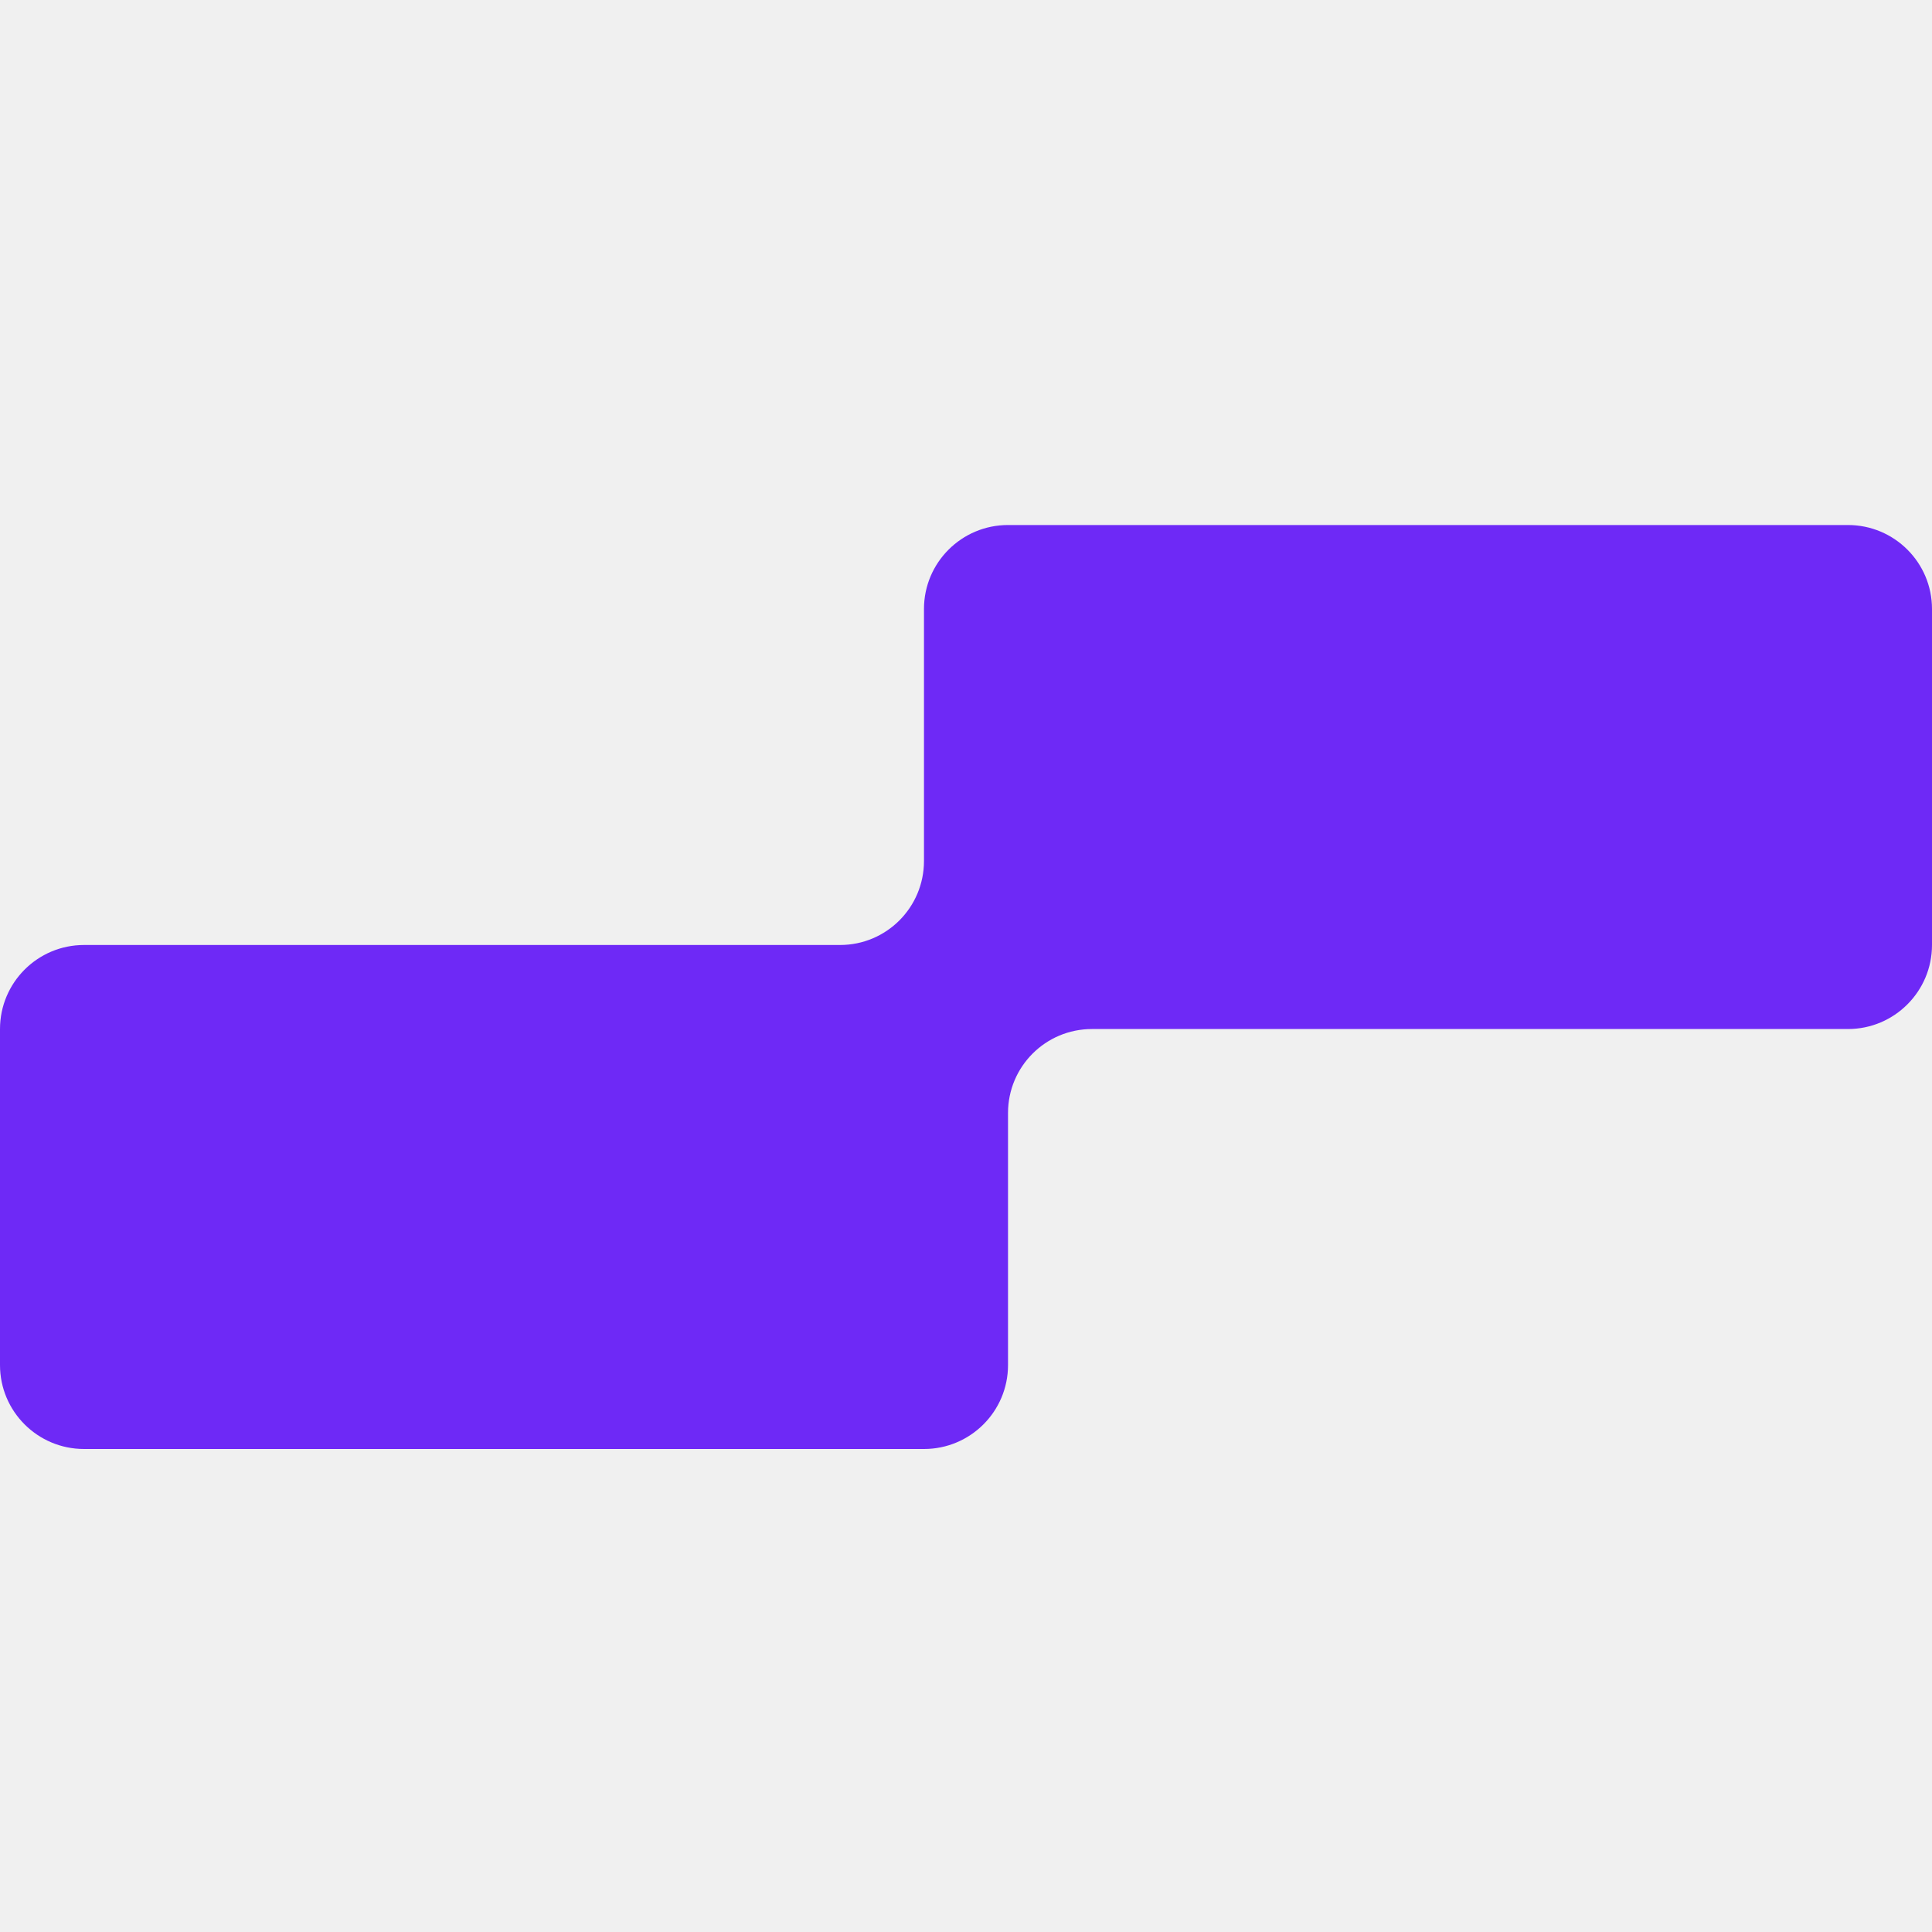
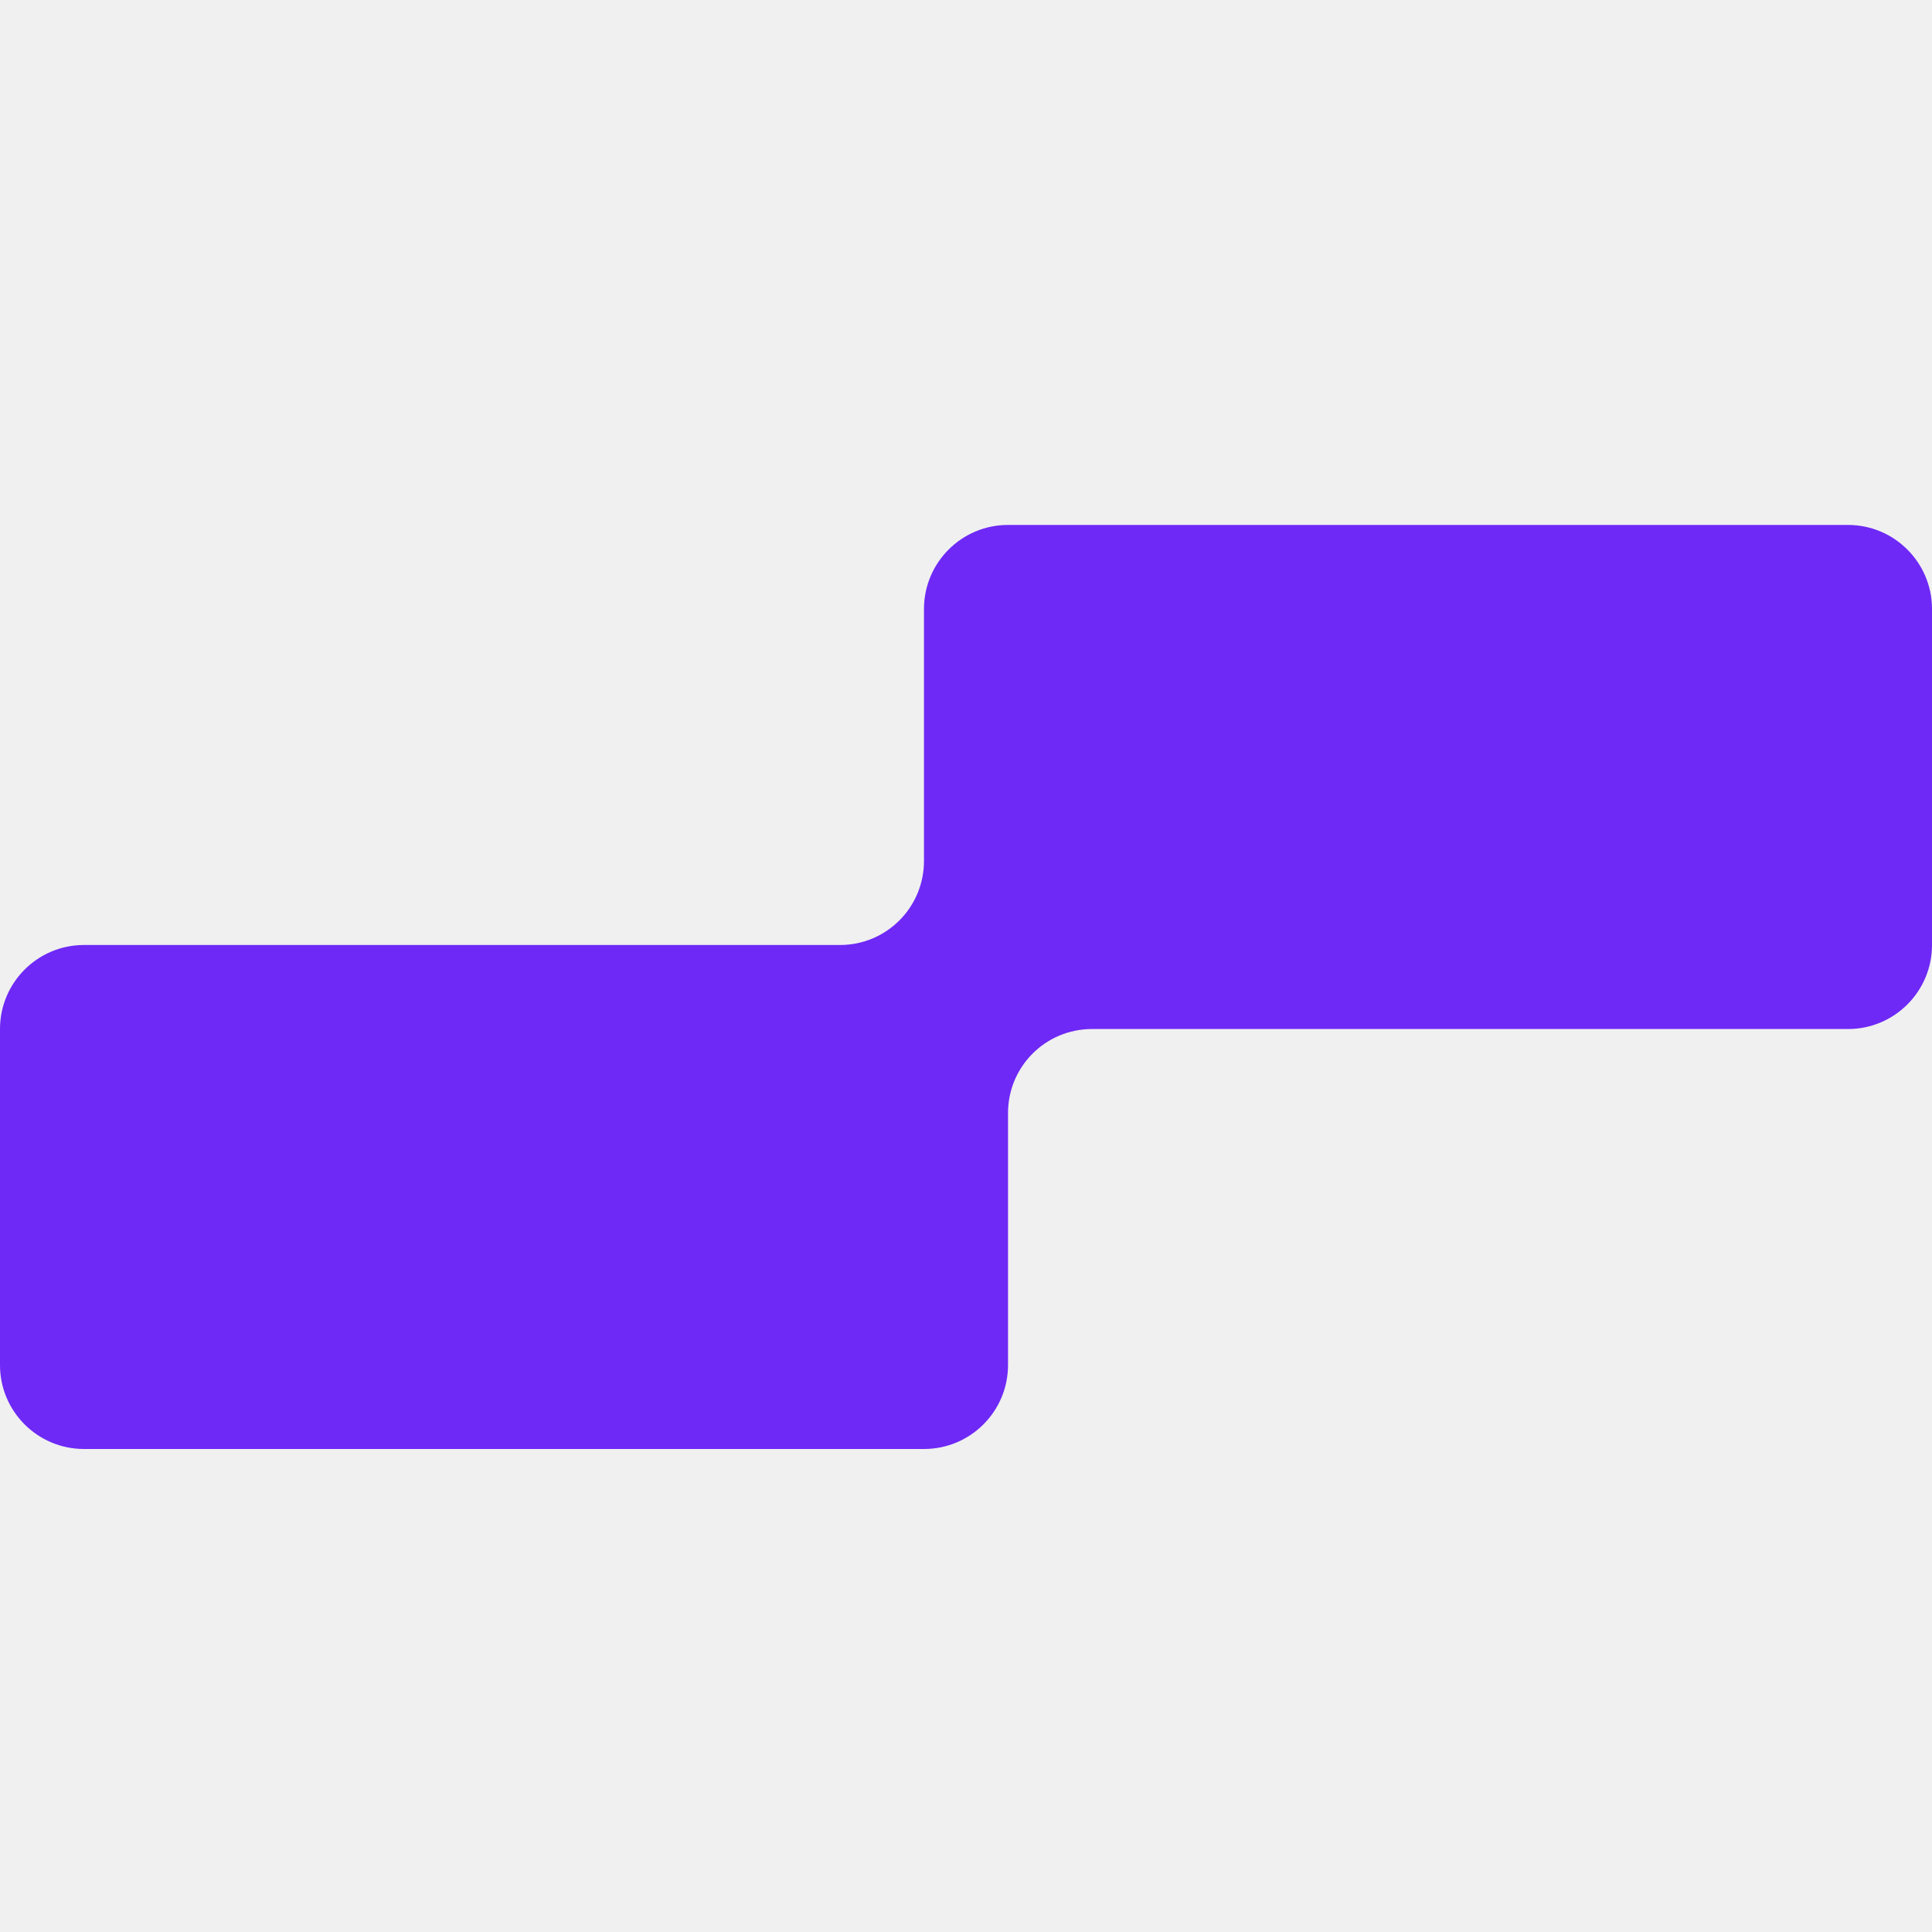
- <svg xmlns="http://www.w3.org/2000/svg" width="16" height="16" viewBox="0 0 16 16" fill="none">
-   <g clip-path="url(#clip0_11151_6657)">
-     <path d="M15.304 4.348H8.348C7.964 4.348 7.652 4.659 7.652 5.043V7.13C7.652 7.515 7.341 7.826 6.957 7.826H0.696C0.312 7.826 0 8.137 0 8.522V11.305C0 11.689 0.312 12 0.696 12H7.652C8.036 12 8.348 11.689 8.348 11.305V9.217C8.348 8.833 8.659 8.522 9.043 8.522H15.304C15.688 8.522 16 8.21 16 7.826V5.043C16 4.659 15.688 4.348 15.304 4.348Z" fill="#6E29F6" />
-   </g>
-   <defs>
-     <clipPath id="clip0_11151_6657">
-       <rect width="16" height="16" fill="white" />
-     </clipPath>
-   </defs>
+ <svg xmlns="http://www.w3.org/2000/svg" height="1em" style="flex:none;line-height:1" viewBox="0 0 24 24" width="1em">
+   <path clip-rule="evenodd" d="M22.956 6.521H12.522c-.577 0-1.044.468-1.044 1.044v3.13c0 .577-.466 1.044-1.043 1.044H1.044c-.577 0-1.044.467-1.044 1.044v4.174C0 17.533.467 18 1.044 18h10.434c.577 0 1.044-.467 1.044-1.043v-3.13c0-.578.466-1.044 1.043-1.044h9.391c.577 0 1.044-.467 1.044-1.044V7.565c0-.576-.467-1.044-1.044-1.044z" fill="#6E29F6" fill-rule="evenodd" />
</svg>
